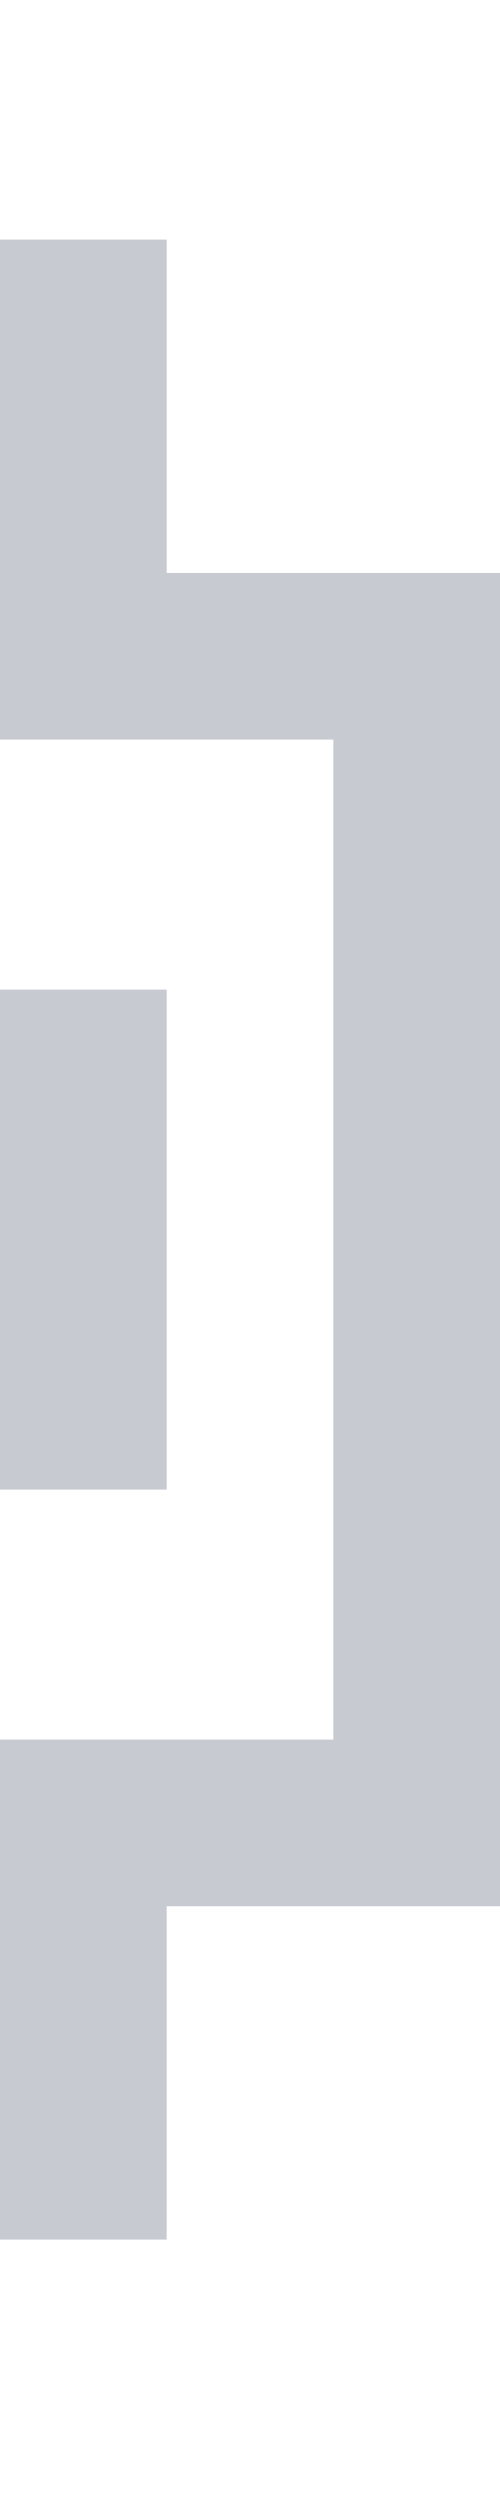
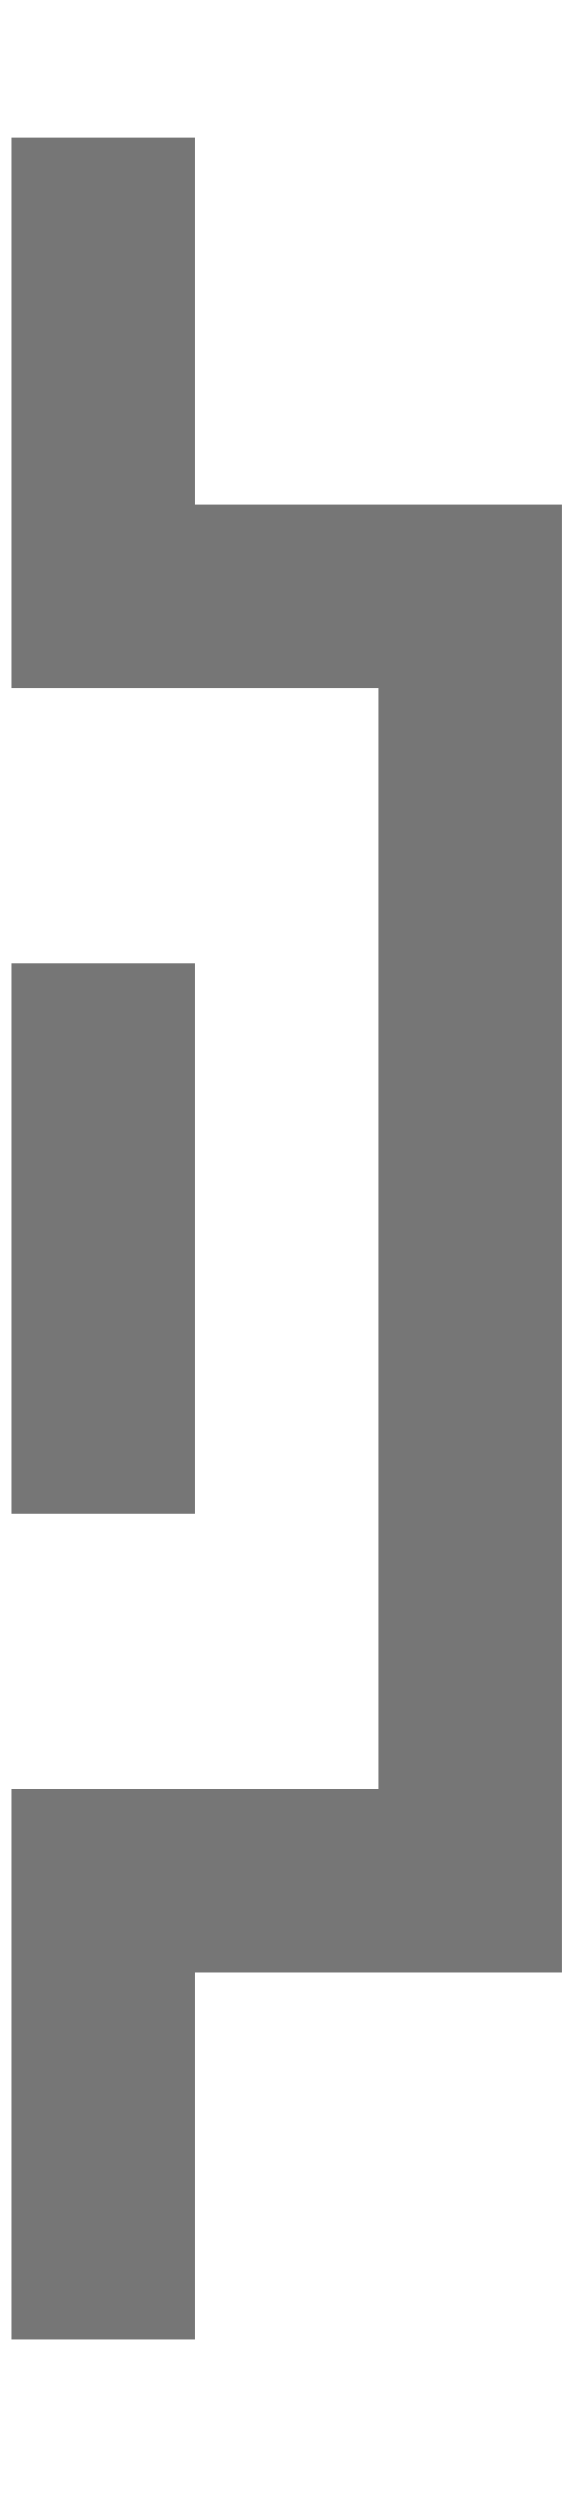
- <svg xmlns="http://www.w3.org/2000/svg" width="24" height="120" viewBox="0 0 24 120" fill="none">
-   <path fill-rule="evenodd" clip-rule="evenodd" d="M-6.99382e-07 27.5L0 11.5L8 11.5L8 27.5L16 27.5L24 27.5L24 91.5L16 91.5L8 91.5L8 107.5L-4.19629e-06 107.5L-3.49691e-06 91.5L-3.14722e-06 83.5L8 83.5L16 83.5L16 35.5L8 35.5L-1.04907e-06 35.5L-6.99382e-07 27.5ZM-2.62268e-06 71.5L-1.57361e-06 47.5L8 47.5L8 71.5L-2.62268e-06 71.5Z" fill="#C7CAD1" />
+ <svg xmlns="http://www.w3.org/2000/svg" width="25" height="109" viewBox="0 0 25 109" fill="none">
+   <path fill-rule="evenodd" clip-rule="evenodd" d="M0.5 22L0.5 6L8.5 6L8.5 22L16.5 22L24.5 22L24.5 86L16.5 86L8.5 86L8.5 102L0.5 102L0.5 86L0.5 78L8.5 78L16.5 78L16.5 30L8.5 30L0.5 30L0.5 22ZM0.5 66L0.5 42L8.5 42L8.5 66L0.5 66Z" fill="#767676" />
</svg>
